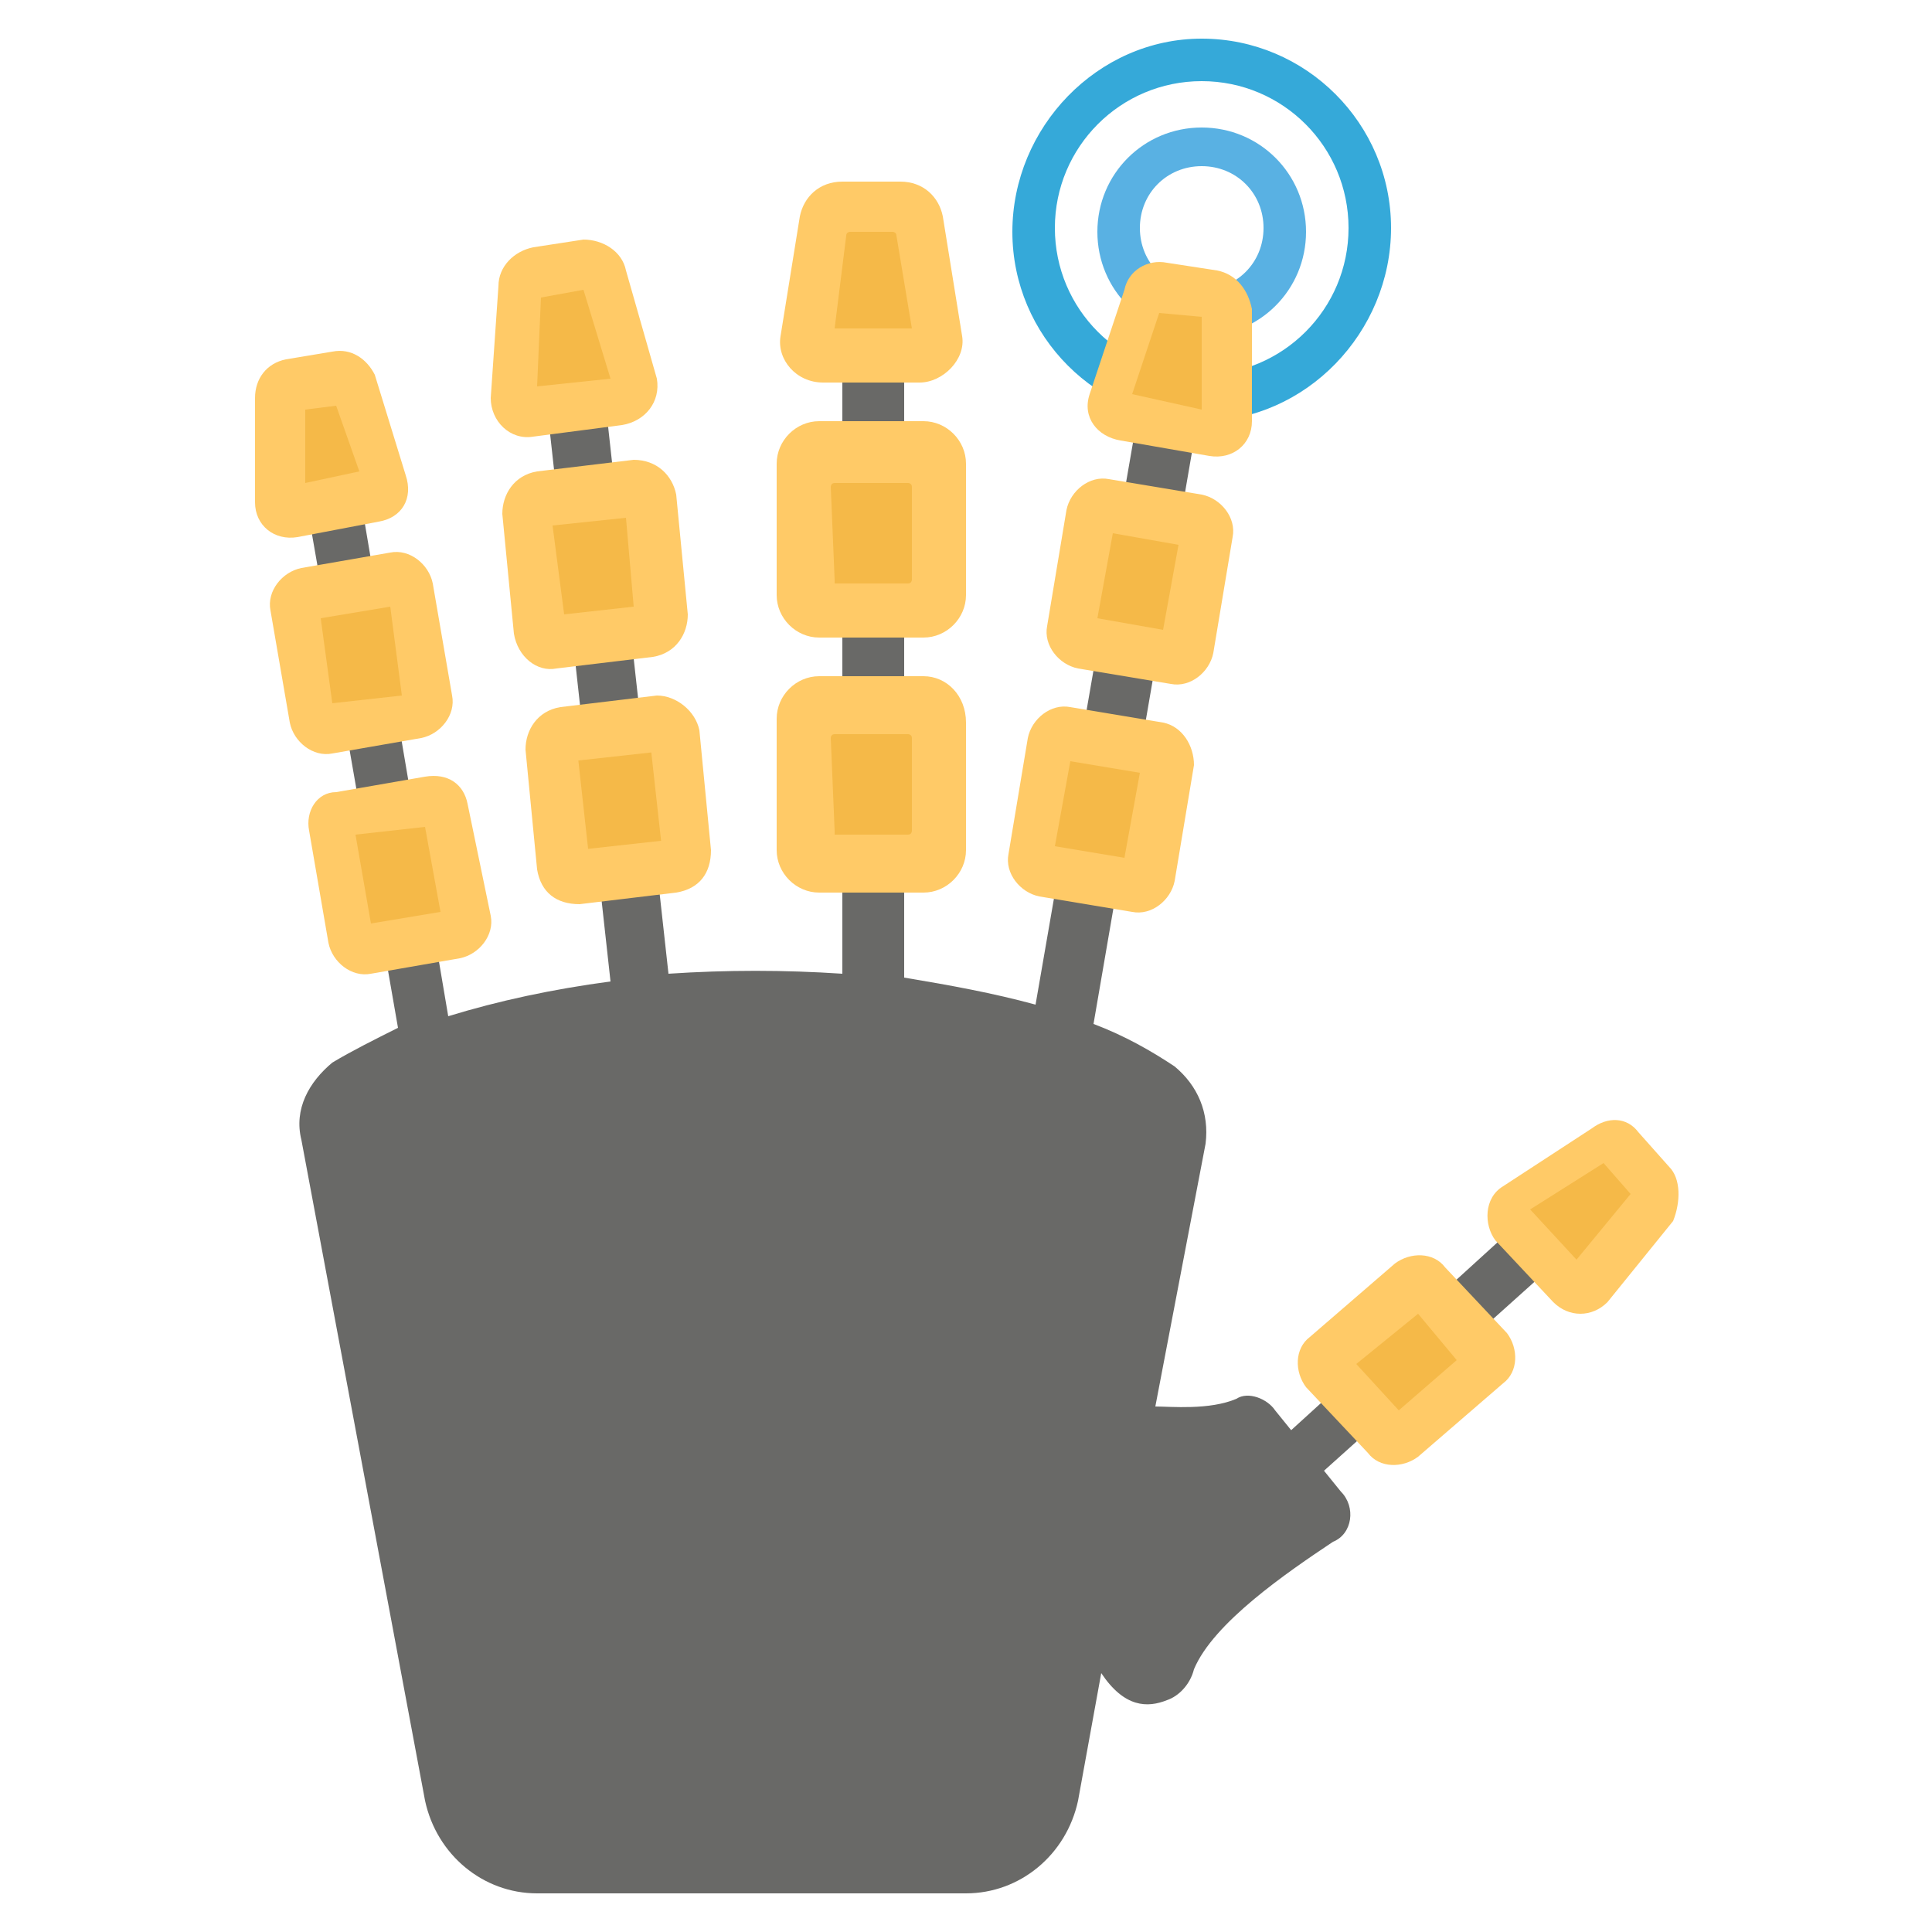
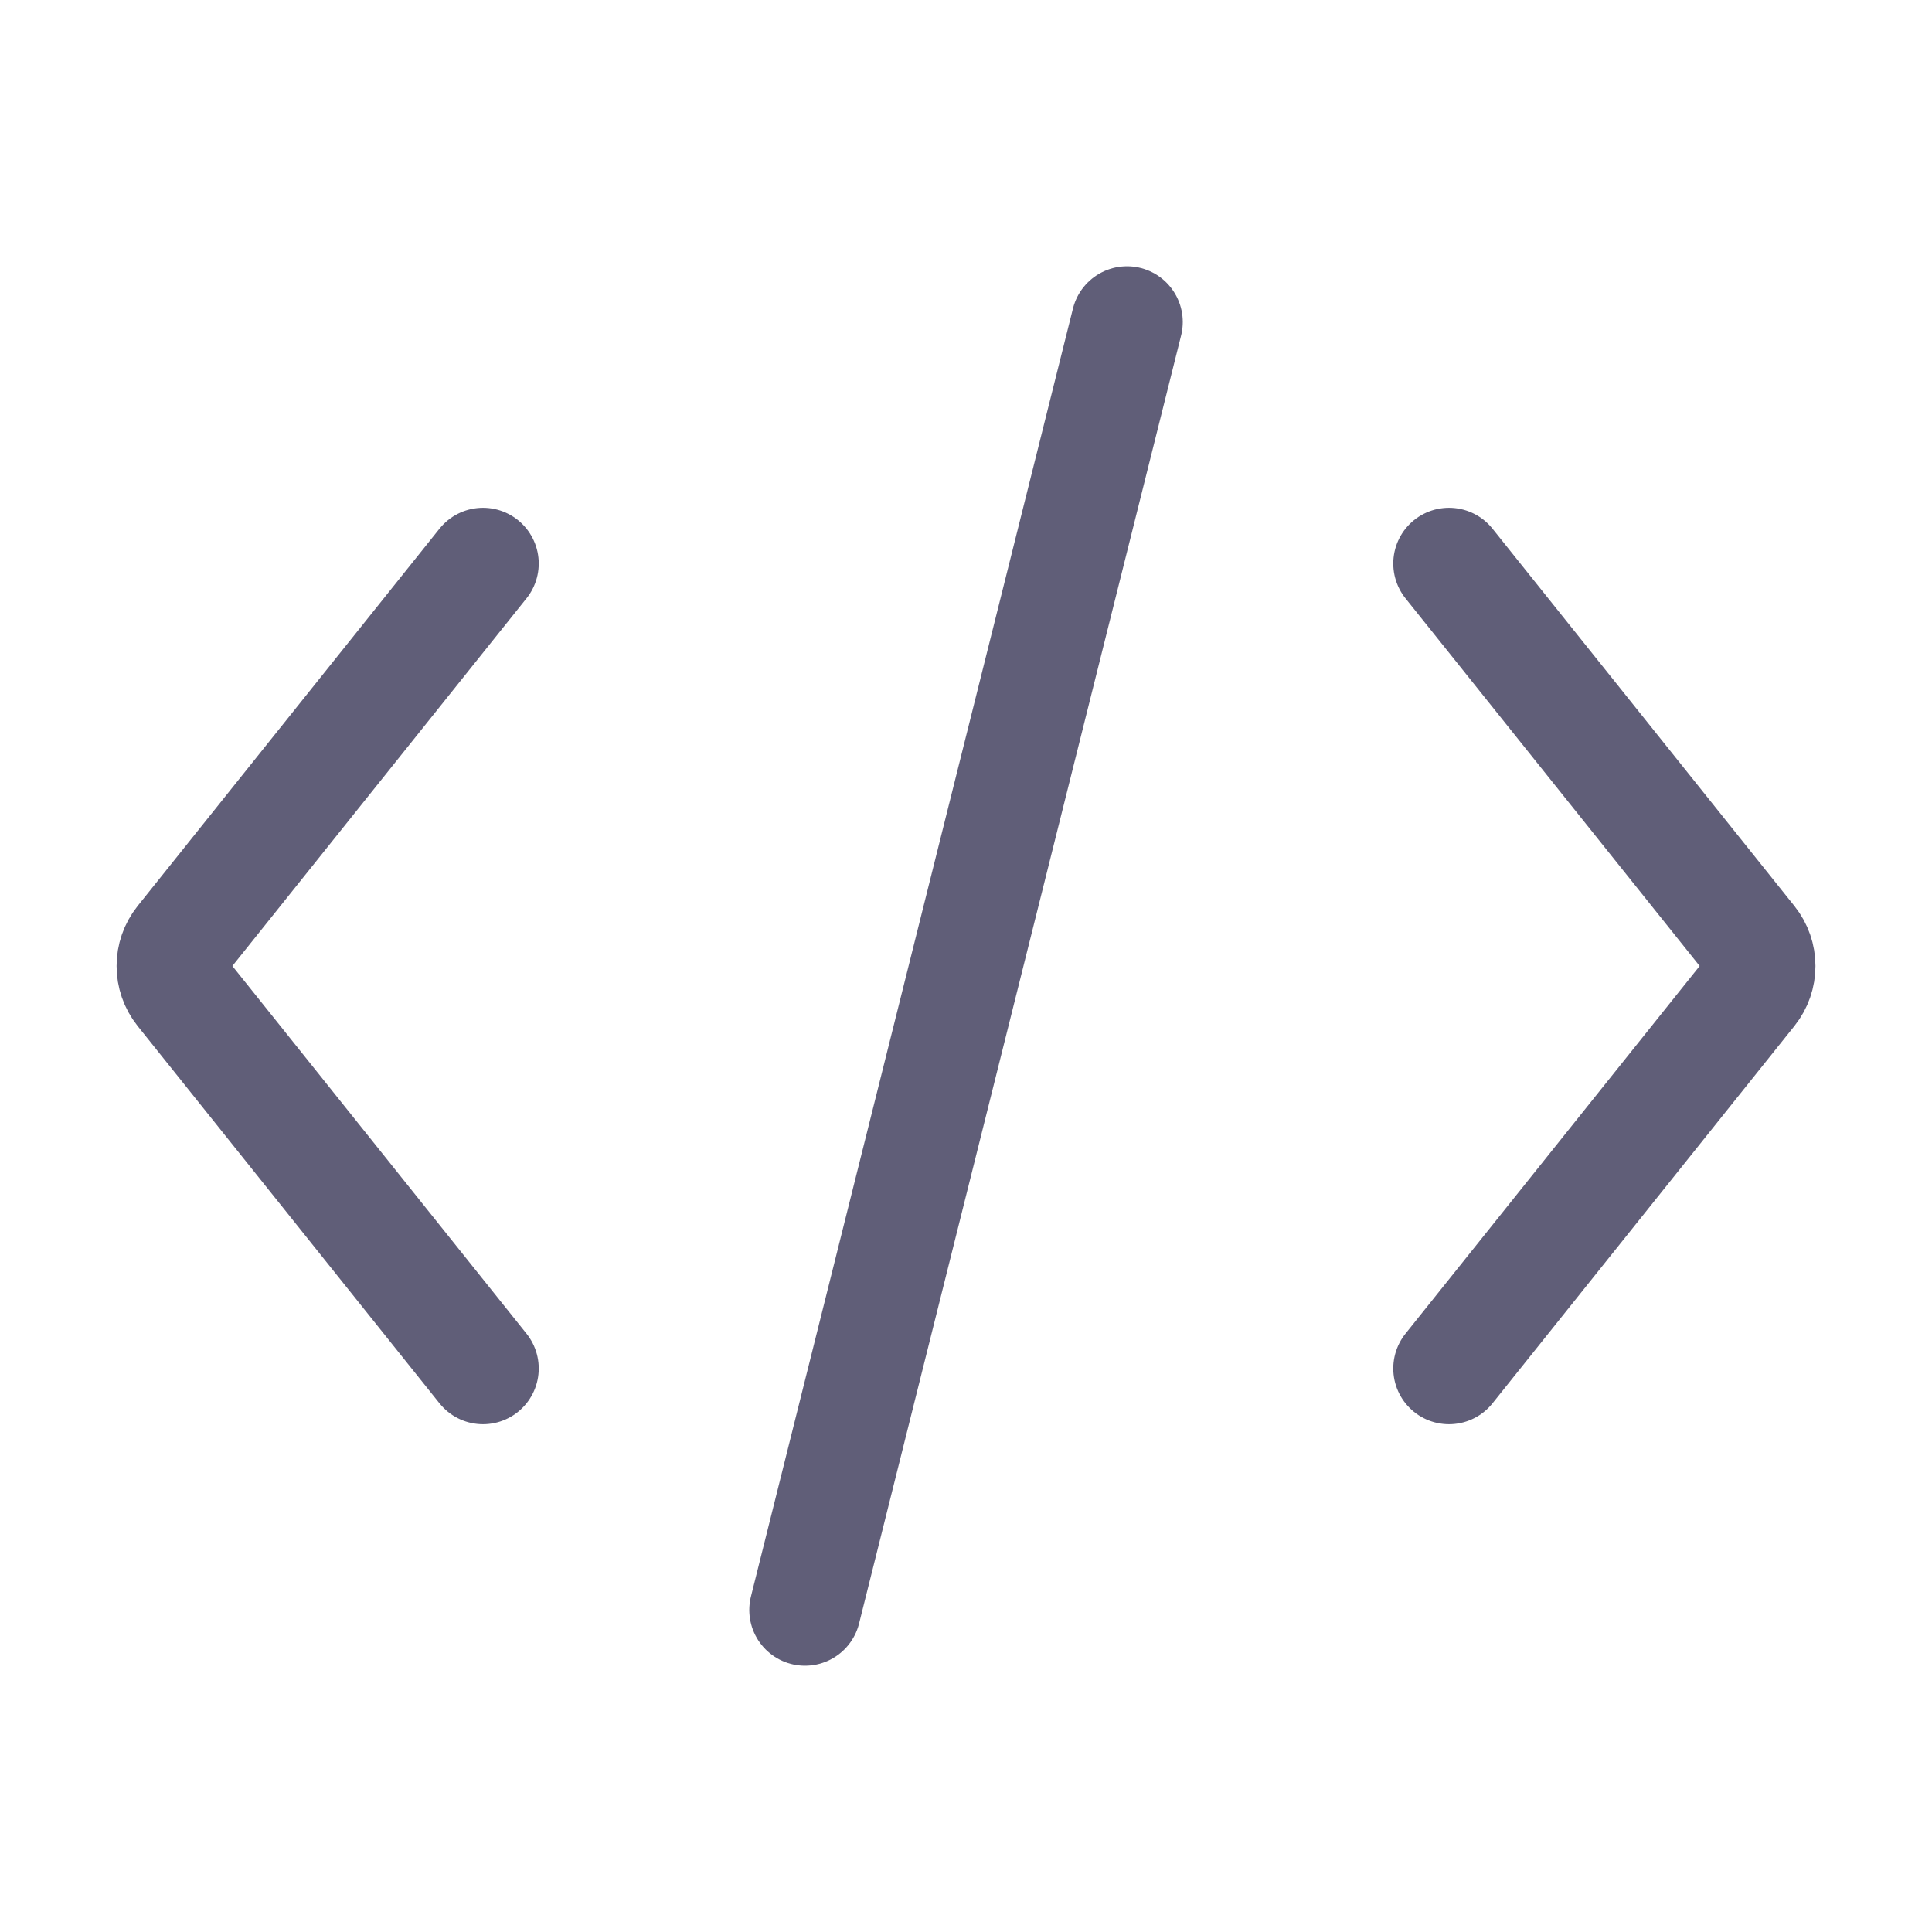
<svg xmlns="http://www.w3.org/2000/svg" width="52" height="52" viewBox="0 0 52 52" fill="none">
-   <path d="M36.088 40.144L34.32 37.96C34.112 37.648 33.592 37.44 33.28 37.648C32.552 37.96 31.512 37.856 31.096 37.856L32.448 30.784C32.552 29.952 32.24 29.224 31.616 28.704C30.992 28.288 30.264 27.872 29.432 27.56L32.136 11.856L30.576 11.44L27.872 27.04C26.728 26.728 25.584 26.52 24.336 26.312V9.776H22.672V26.208C21.112 26.104 19.552 26.104 17.992 26.208L16.328 11.128L14.768 11.336L16.432 26.416C14.872 26.624 13.416 26.936 12.064 27.352L9.776 13.832L8.32 13.936L10.712 27.664C10.088 27.976 9.464 28.288 8.944 28.6C8.32 29.12 7.904 29.848 8.112 30.68L11.44 48.464C11.752 49.92 13 50.96 14.456 50.96H26C27.456 50.96 28.704 49.92 29.016 48.464L29.64 45.032C30.264 45.968 30.888 45.968 31.408 45.76C31.72 45.656 32.032 45.344 32.136 44.928C32.656 43.68 34.632 42.328 35.88 41.496C36.4 41.288 36.504 40.56 36.088 40.144Z" fill="#696967" />
-   <path d="M32.344 11.336C29.536 11.336 27.248 9.048 27.248 6.24C27.248 3.432 29.536 1.04 32.344 1.04C35.152 1.04 37.44 3.328 37.44 6.136C37.44 8.944 35.152 11.336 32.344 11.336ZM32.344 2.184C30.16 2.184 28.392 3.952 28.392 6.136C28.392 8.32 30.16 10.088 32.344 10.088C34.528 10.088 36.296 8.32 36.296 6.136C36.296 3.952 34.528 2.184 32.344 2.184Z" fill="#35A9D9" />
-   <path d="M32.344 9.048C30.784 9.048 29.536 7.8 29.536 6.24C29.536 4.68 30.784 3.432 32.344 3.432C33.904 3.432 35.152 4.68 35.152 6.24C35.152 7.8 33.904 9.048 32.344 9.048ZM32.344 4.472C31.408 4.472 30.68 5.2 30.68 6.136C30.68 7.072 31.408 7.8 32.344 7.8C33.28 7.8 34.008 7.072 34.008 6.136C34.008 5.2 33.28 4.472 32.344 4.472Z" fill="#59B1E3" />
-   <path d="M32.76 7.28L31.407 7.072C30.887 6.968 30.367 7.28 30.264 7.8L29.328 10.608C29.119 11.232 29.535 11.752 30.16 11.856L32.551 12.272C33.175 12.376 33.696 11.96 33.696 11.336V8.32C33.592 7.8 33.279 7.384 32.76 7.28Z" fill="#FFCA67" />
-   <path d="M30.472 10.608L31.2 8.424L32.344 8.528V11.024L30.472 10.608Z" fill="#F5B948" />
-   <path d="M32.344 13.312L29.848 12.896C29.328 12.792 28.808 13.208 28.704 13.728L28.184 16.848C28.08 17.368 28.496 17.888 29.016 17.992L31.512 18.408C32.032 18.512 32.552 18.096 32.656 17.576L33.176 14.456C33.28 13.936 32.864 13.416 32.344 13.312Z" fill="#FFCA67" />
-   <path d="M29.536 16.64L29.952 14.352L31.72 14.664L31.304 16.952L29.536 16.64Z" fill="#F5B948" />
-   <path d="M31.304 19.448L28.808 19.032C28.288 18.928 27.768 19.344 27.664 19.864L27.144 22.984C27.04 23.504 27.456 24.024 27.976 24.128L30.472 24.544C30.992 24.648 31.512 24.232 31.616 23.712L32.136 20.592C32.136 20.072 31.824 19.552 31.304 19.448Z" fill="#FFCA67" />
-   <path d="M28.392 22.776L28.808 20.488L30.68 20.8L30.264 23.088L28.392 22.776Z" fill="#F5B948" />
-   <path d="M10.192 14.04C10.816 13.936 11.128 13.416 10.92 12.792L10.088 10.088C9.88 9.672 9.464 9.36 8.944 9.464L7.696 9.672C7.176 9.776 6.864 10.192 6.864 10.712V13.52C6.864 14.144 7.384 14.56 8.008 14.456L10.192 14.04Z" fill="#FFCA67" />
-   <path d="M8.216 11.024L9.048 10.92L9.672 12.688L8.216 13V11.024Z" fill="#F5B948" />
-   <path d="M11.336 19.864C11.856 19.76 12.272 19.24 12.168 18.72L11.648 15.704C11.544 15.184 11.024 14.768 10.504 14.872L8.112 15.288C7.592 15.392 7.176 15.912 7.28 16.432L7.8 19.448C7.904 19.968 8.424 20.384 8.944 20.28L11.336 19.864Z" fill="#FFCA67" />
-   <path d="M8.632 16.64L10.504 16.328L10.816 18.72L8.944 18.928L8.632 16.64Z" fill="#F5B948" />
-   <path d="M12.584 21.632C12.48 21.112 12.064 20.8 11.44 20.904L9.048 21.32C8.528 21.32 8.216 21.84 8.32 22.36L8.84 25.376C8.944 25.896 9.464 26.312 9.984 26.208L12.376 25.792C12.896 25.688 13.312 25.168 13.208 24.648L12.584 21.632Z" fill="#FFCA67" />
-   <path d="M9.568 22.464L11.44 22.256L11.856 24.544L9.984 24.856L9.568 22.464Z" fill="#F5B948" />
-   <path d="M34.424 38.792L35.36 39.832L43.472 32.552L42.536 31.408L34.424 38.792Z" fill="#696967" />
-   <path d="M44.928 31.408L44.096 30.472C43.784 30.056 43.264 30.056 42.848 30.368L40.456 31.928C39.936 32.24 39.936 32.968 40.248 33.384L41.808 35.048C42.224 35.464 42.848 35.464 43.264 35.048L45.032 32.864C45.24 32.344 45.24 31.72 44.928 31.408Z" fill="#FFCA67" />
-   <path d="M41.184 32.552L43.16 31.304L43.888 32.136L42.432 33.904L41.184 32.552Z" fill="#F5B948" />
-   <path d="M38.896 34.112C38.584 33.696 37.96 33.696 37.544 34.008L35.256 35.984C34.84 36.296 34.84 36.92 35.152 37.336L36.816 39.104C37.128 39.52 37.752 39.52 38.168 39.208L40.456 37.232C40.872 36.92 40.872 36.296 40.56 35.88L38.896 34.112Z" fill="#FFCA67" />
-   <path d="M36.504 36.712L38.168 35.36L39.208 36.608L37.648 37.96L36.504 36.712Z" fill="#F5B948" />
-   <path d="M22.152 10.296H24.752C25.376 10.296 26 9.672 25.896 9.048L25.376 5.824C25.272 5.304 24.856 4.888 24.232 4.888H22.672C22.048 4.888 21.632 5.304 21.528 5.824L21.008 9.048C20.904 9.672 21.424 10.296 22.152 10.296Z" fill="#FFCA67" />
-   <path d="M22.464 8.84L22.776 6.344C22.776 6.24 22.88 6.24 22.88 6.24H24.024C24.024 6.24 24.128 6.24 24.128 6.344L24.544 8.84H24.44H22.464Z" fill="#F5B948" />
-   <path d="M24.856 11.336H22.048C21.424 11.336 20.904 11.856 20.904 12.48V16.016C20.904 16.64 21.424 17.16 22.048 17.16H24.856C25.48 17.16 26 16.64 26 16.016V12.48C26 11.856 25.48 11.336 24.856 11.336Z" fill="#FFCA67" />
-   <path d="M22.464 15.6L22.36 13.104C22.36 13.104 22.36 13 22.464 13H24.44C24.44 13 24.544 13 24.544 13.104V15.6C24.544 15.6 24.544 15.704 24.44 15.704H22.464V15.6Z" fill="#F5B948" />
-   <path d="M24.856 18.2H22.048C21.424 18.2 20.904 18.72 20.904 19.344V22.88C20.904 23.504 21.424 24.024 22.048 24.024H24.856C25.48 24.024 26 23.504 26 22.88V19.448C26 18.72 25.48 18.2 24.856 18.2Z" fill="#FFCA67" />
-   <path d="M22.464 22.36L22.36 19.864C22.36 19.864 22.36 19.76 22.464 19.76H24.44C24.44 19.76 24.544 19.76 24.544 19.864V22.36C24.544 22.36 24.544 22.464 24.44 22.464H22.464V22.36Z" fill="#F5B948" />
-   <path d="M14.352 11.752L16.744 11.44C17.368 11.336 17.784 10.816 17.68 10.192L16.848 7.28C16.744 6.76 16.224 6.448 15.704 6.448L14.352 6.656C13.832 6.76 13.416 7.176 13.416 7.696L13.208 10.712C13.208 11.336 13.728 11.856 14.352 11.752Z" fill="#FFCA67" />
-   <path d="M14.56 8.008L15.704 7.8L16.432 10.192L14.456 10.4L14.56 8.008Z" fill="#F5B948" />
-   <path d="M14.976 17.992L17.576 17.68C18.2 17.576 18.512 17.056 18.512 16.536L18.2 13.312C18.096 12.792 17.68 12.376 17.055 12.376L14.456 12.688C13.832 12.792 13.52 13.312 13.52 13.832L13.832 17.056C13.935 17.68 14.456 18.096 14.976 17.992Z" fill="#FFCA67" />
-   <path d="M14.872 14.144L16.848 13.936L17.056 16.328L15.184 16.536L14.872 14.144Z" fill="#F5B948" />
-   <path d="M18.824 19.656C18.72 19.136 18.2 18.72 17.68 18.72L15.08 19.032C14.456 19.136 14.144 19.656 14.144 20.176L14.456 23.4C14.56 24.024 14.976 24.336 15.6 24.336L18.2 24.024C18.824 23.92 19.136 23.504 19.136 22.88L18.824 19.656Z" fill="#FFCA67" />
-   <path d="M15.829 22.847L17.793 22.63L17.53 20.252L15.566 20.469L15.829 22.847Z" fill="#F5B948" />
+   <path d="M21.667 43.333L30.334 8.667M39 15.167L47.126 25.323C47.442 25.719 47.442 26.281 47.126 26.677L39 36.833M13 15.167L4.875 25.323C4.559 25.719 4.559 26.281 4.875 26.677L13 36.833" stroke="#605E78" stroke-width="3" stroke-linecap="round" />
</svg>
